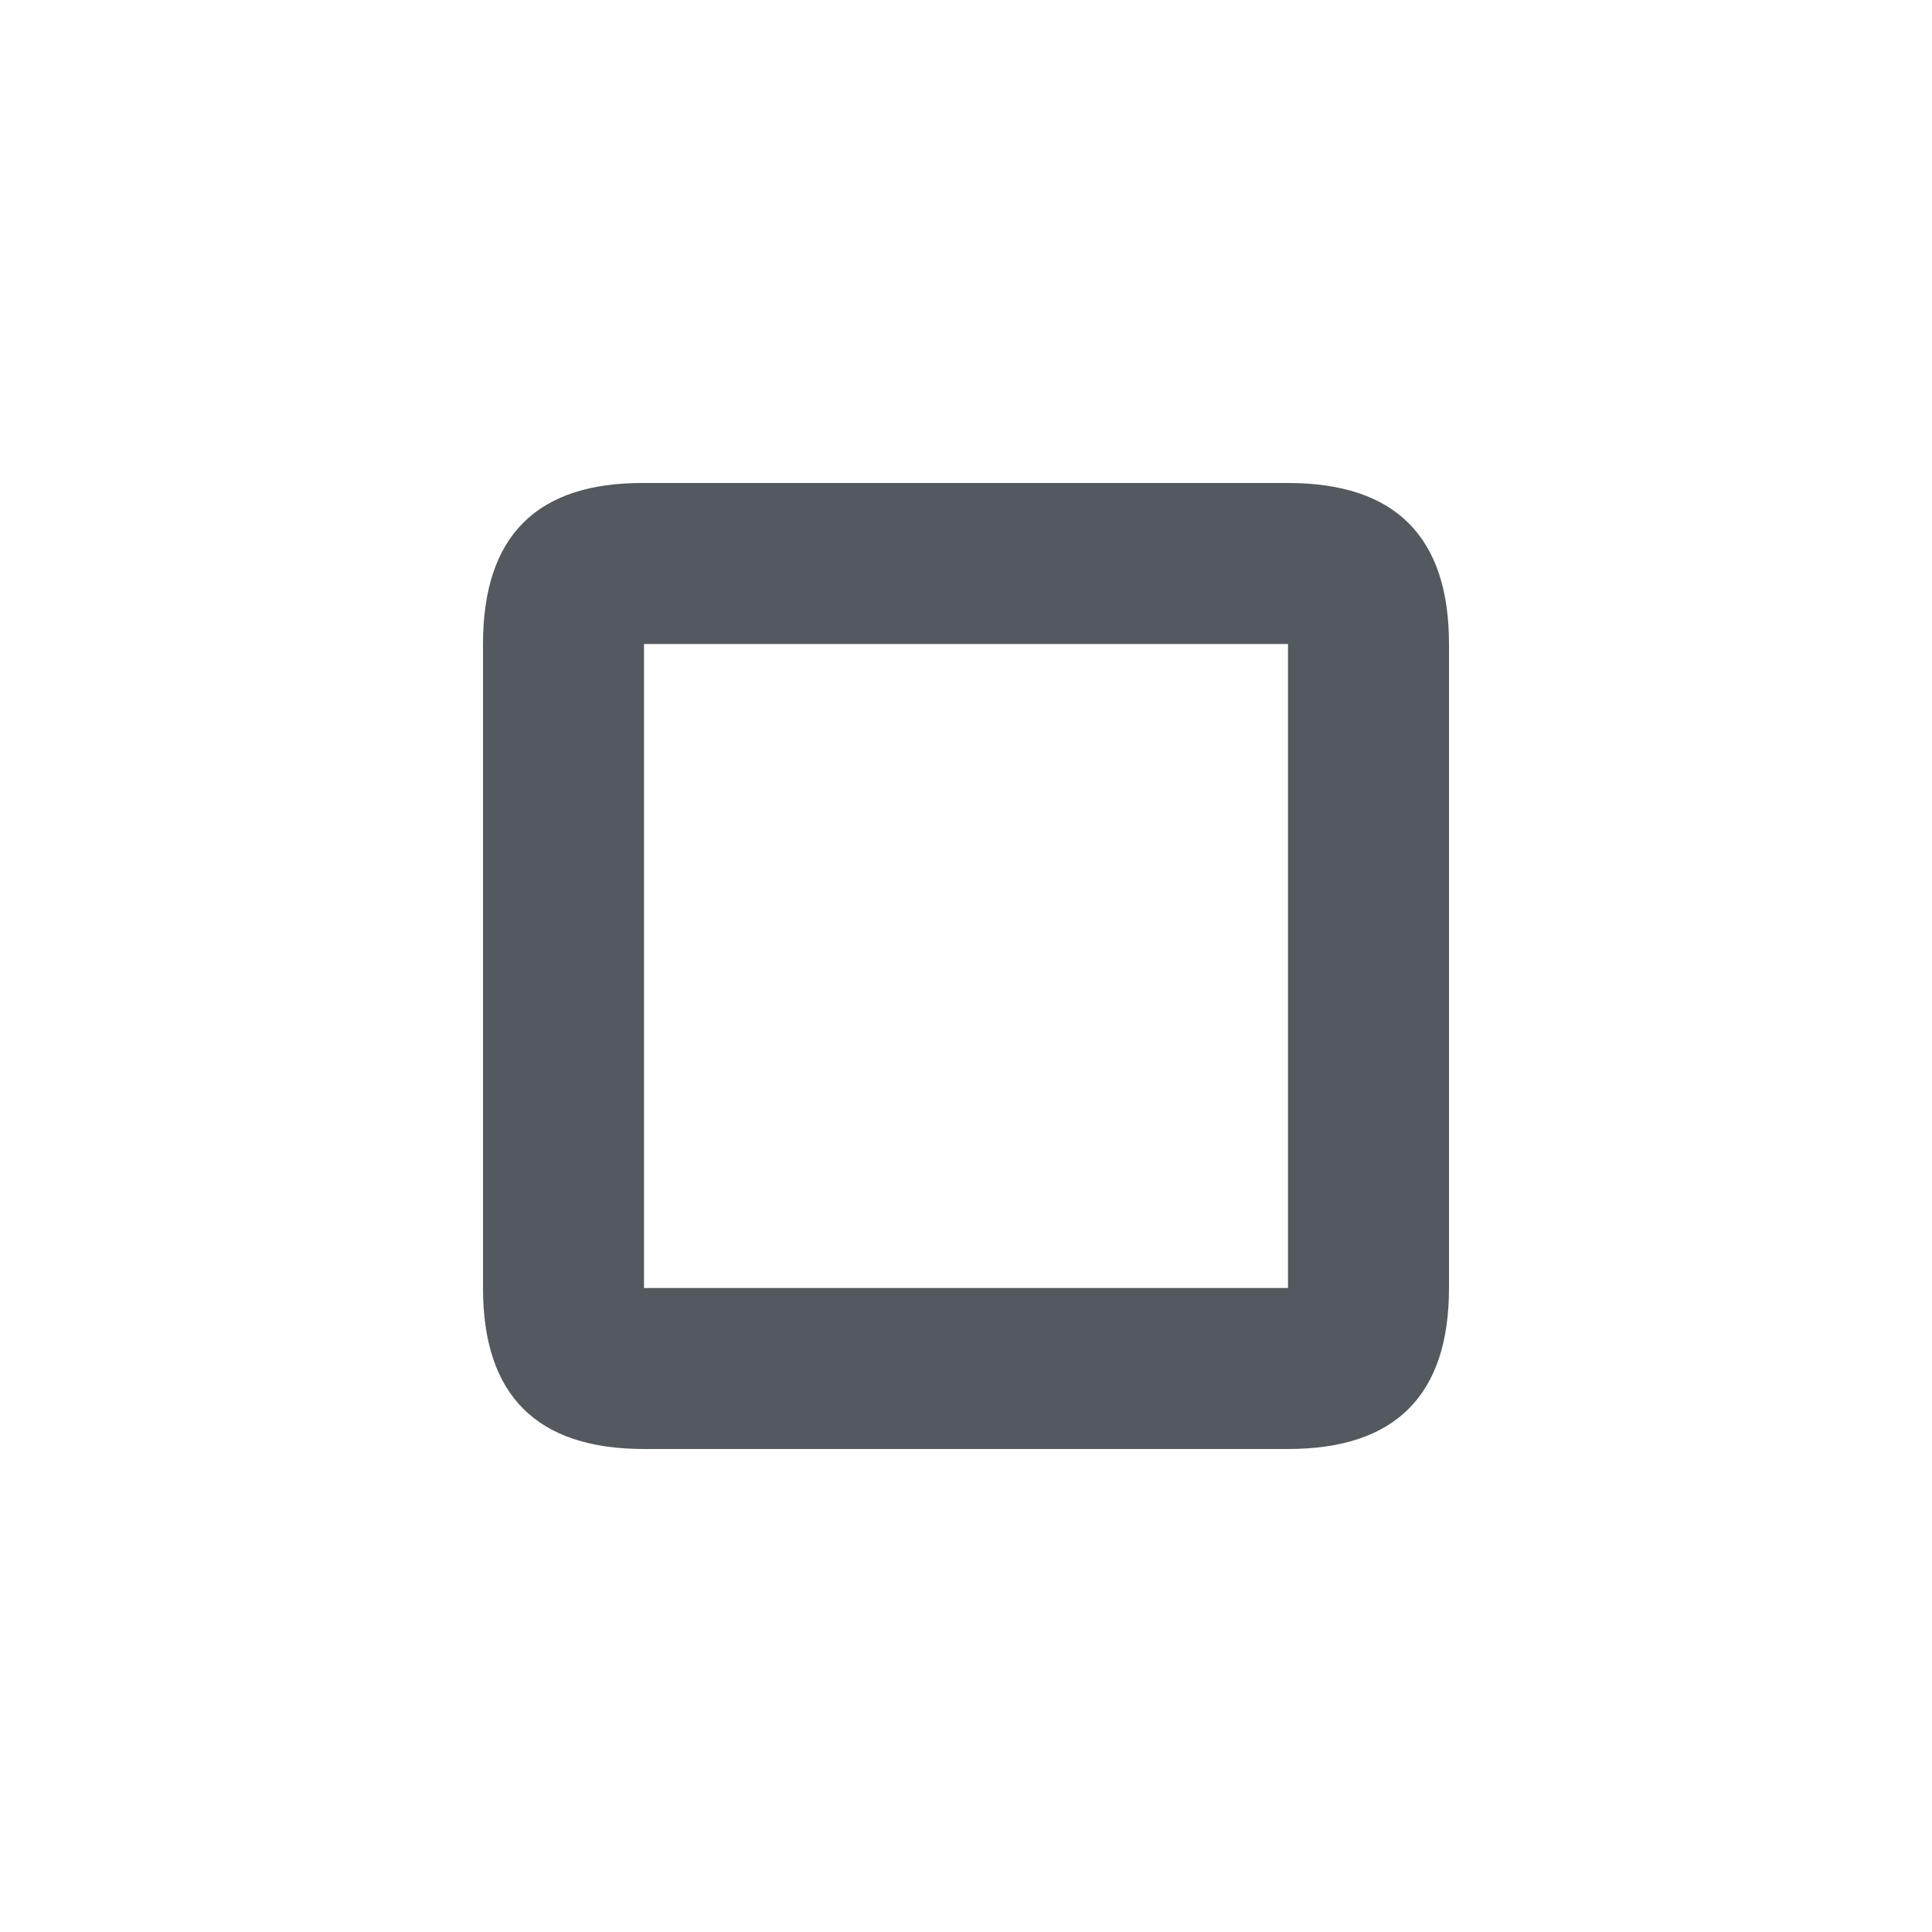
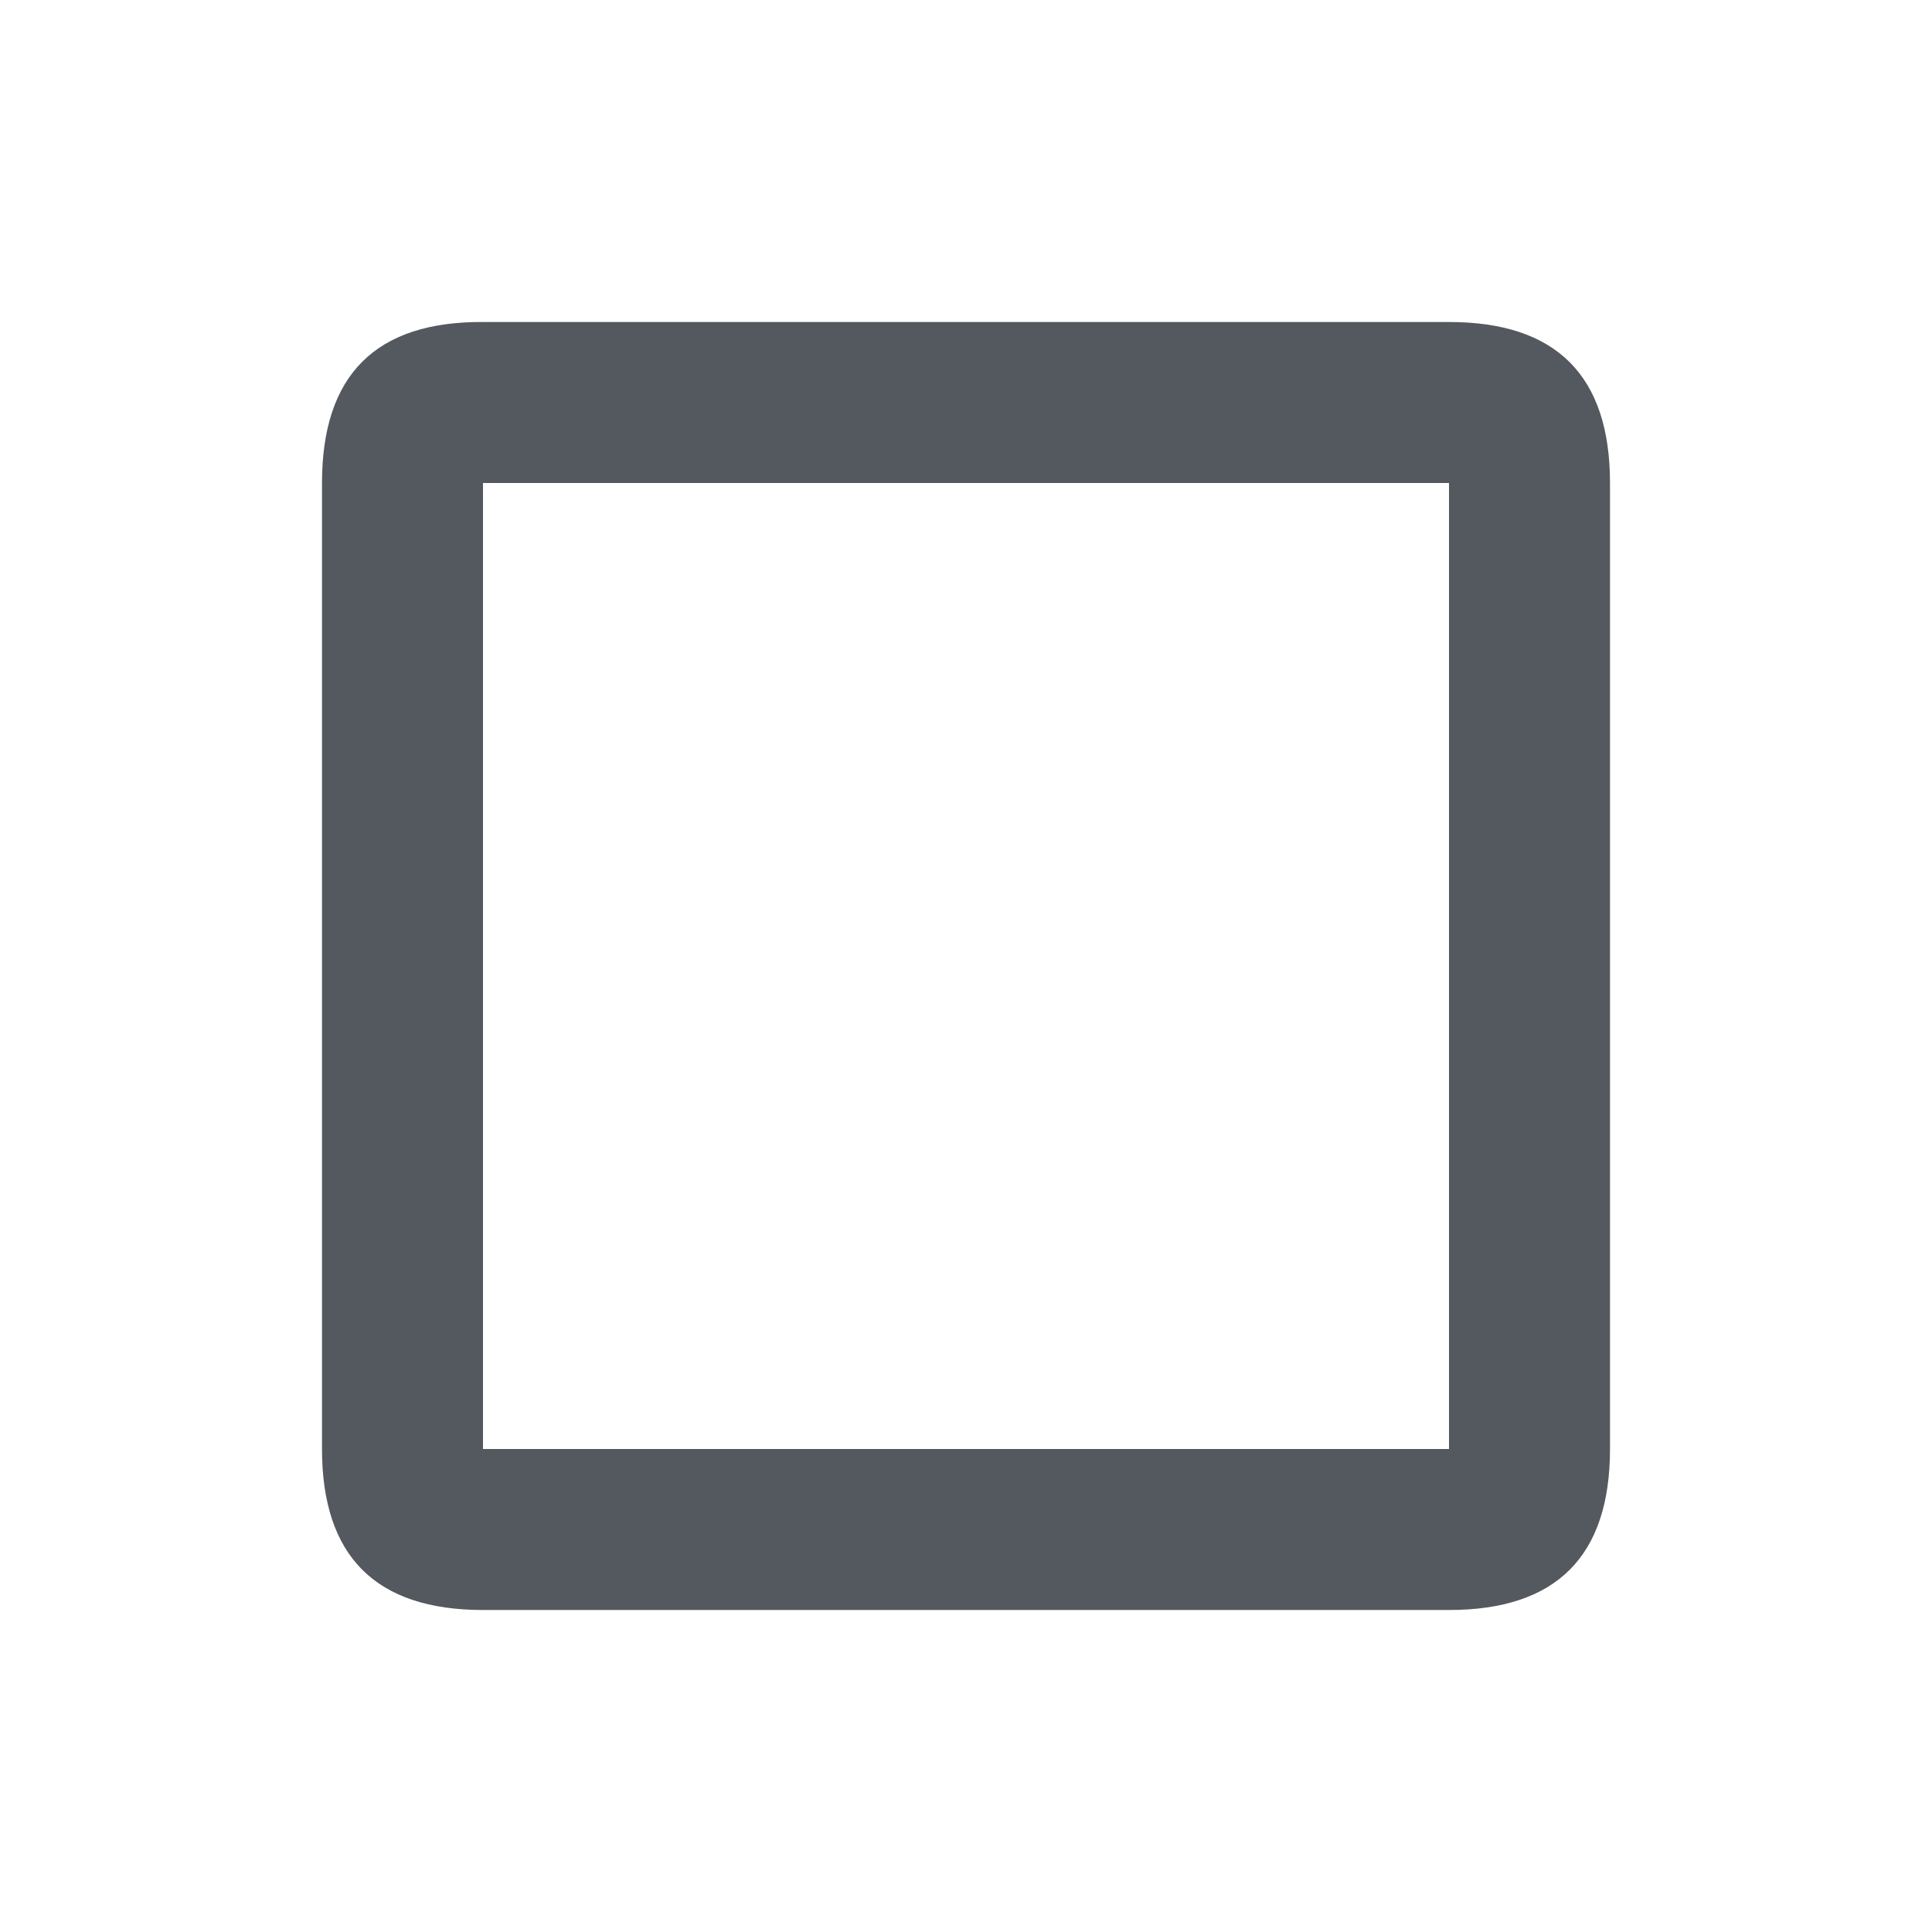
<svg xmlns="http://www.w3.org/2000/svg" width="24" height="24" viewBox="0 0 24 24">
-   <path fill="#53595E" fill-rule="evenodd" d="M8 18c-1.333 0-2-.667-2-2V8c0-1.342.667-2.008 2-2h8c1.333 0 2 .667 2 2v8c0 1.333-.667 2-2 2H8zM8 8v8h8V8H8z" />
+   <path fill="#53595E" fill-rule="evenodd" d="M6 20c-1.333 0-2-.667-2-2V6c0-1.342.667-2.008 2-2h12c1.333 0 2 .667 2 2v12c0 1.333-.667 2-2 2H6zM6 6v12h12V6H6z" />
</svg>
